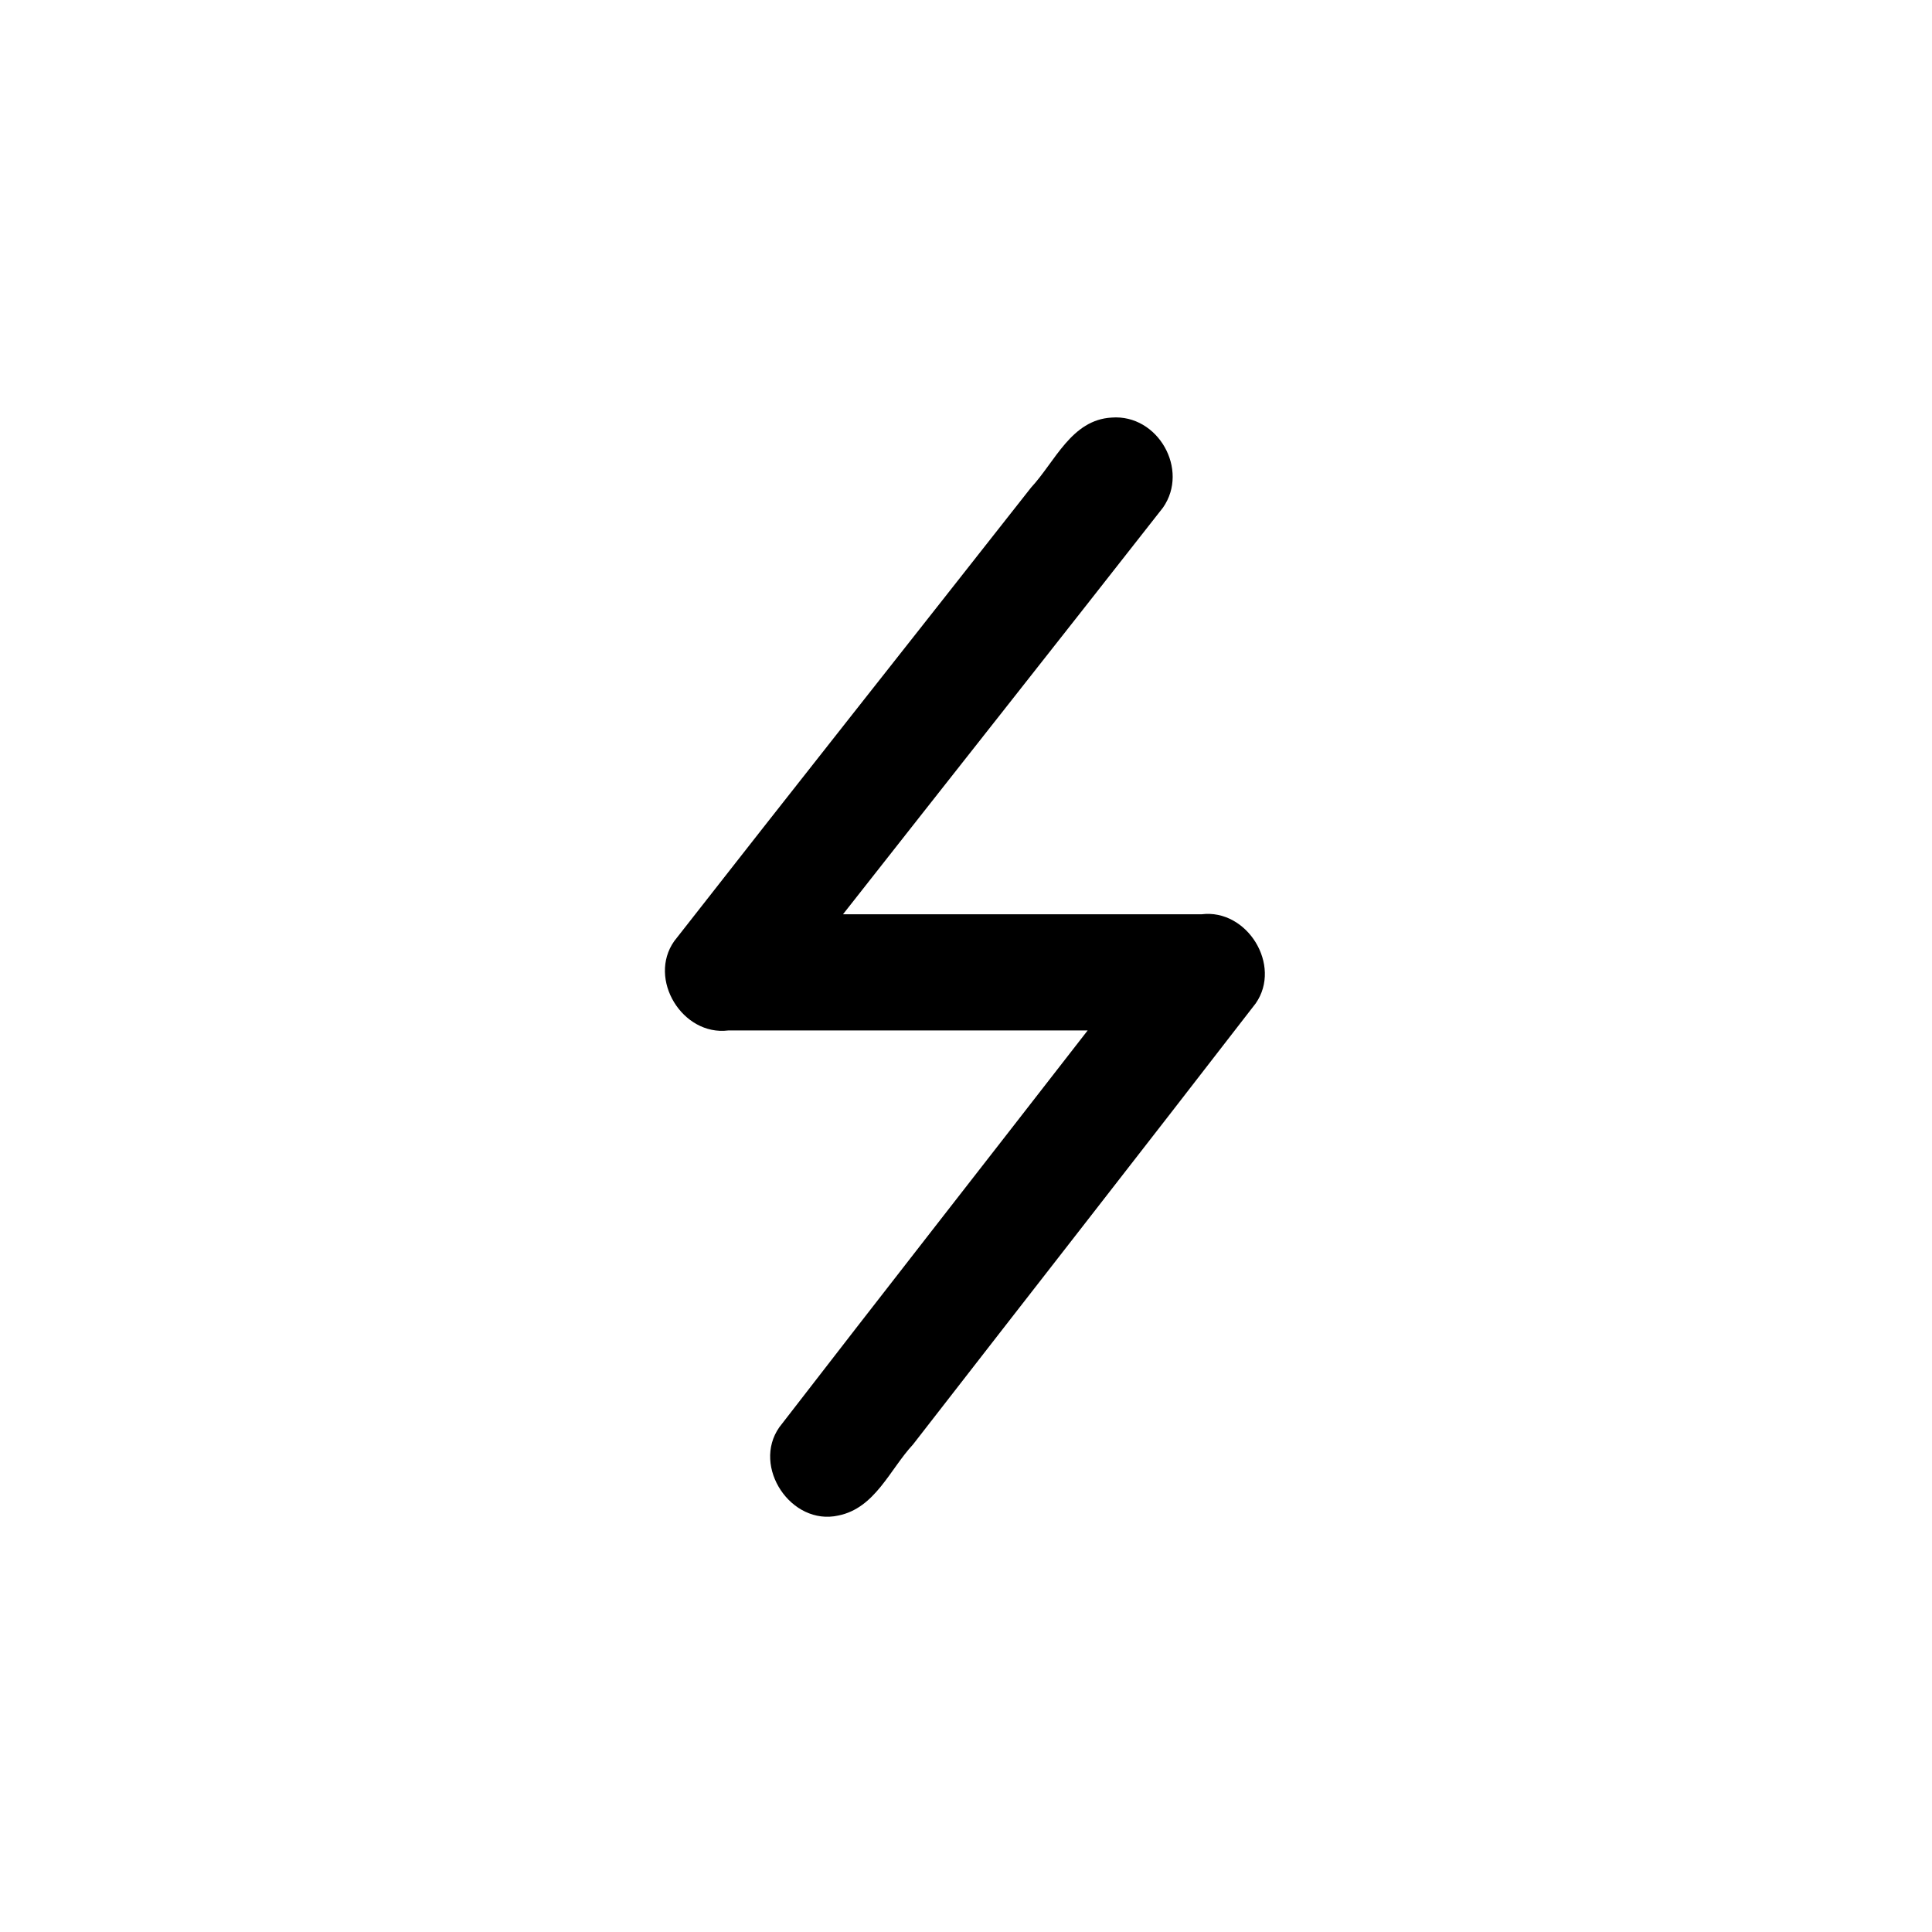
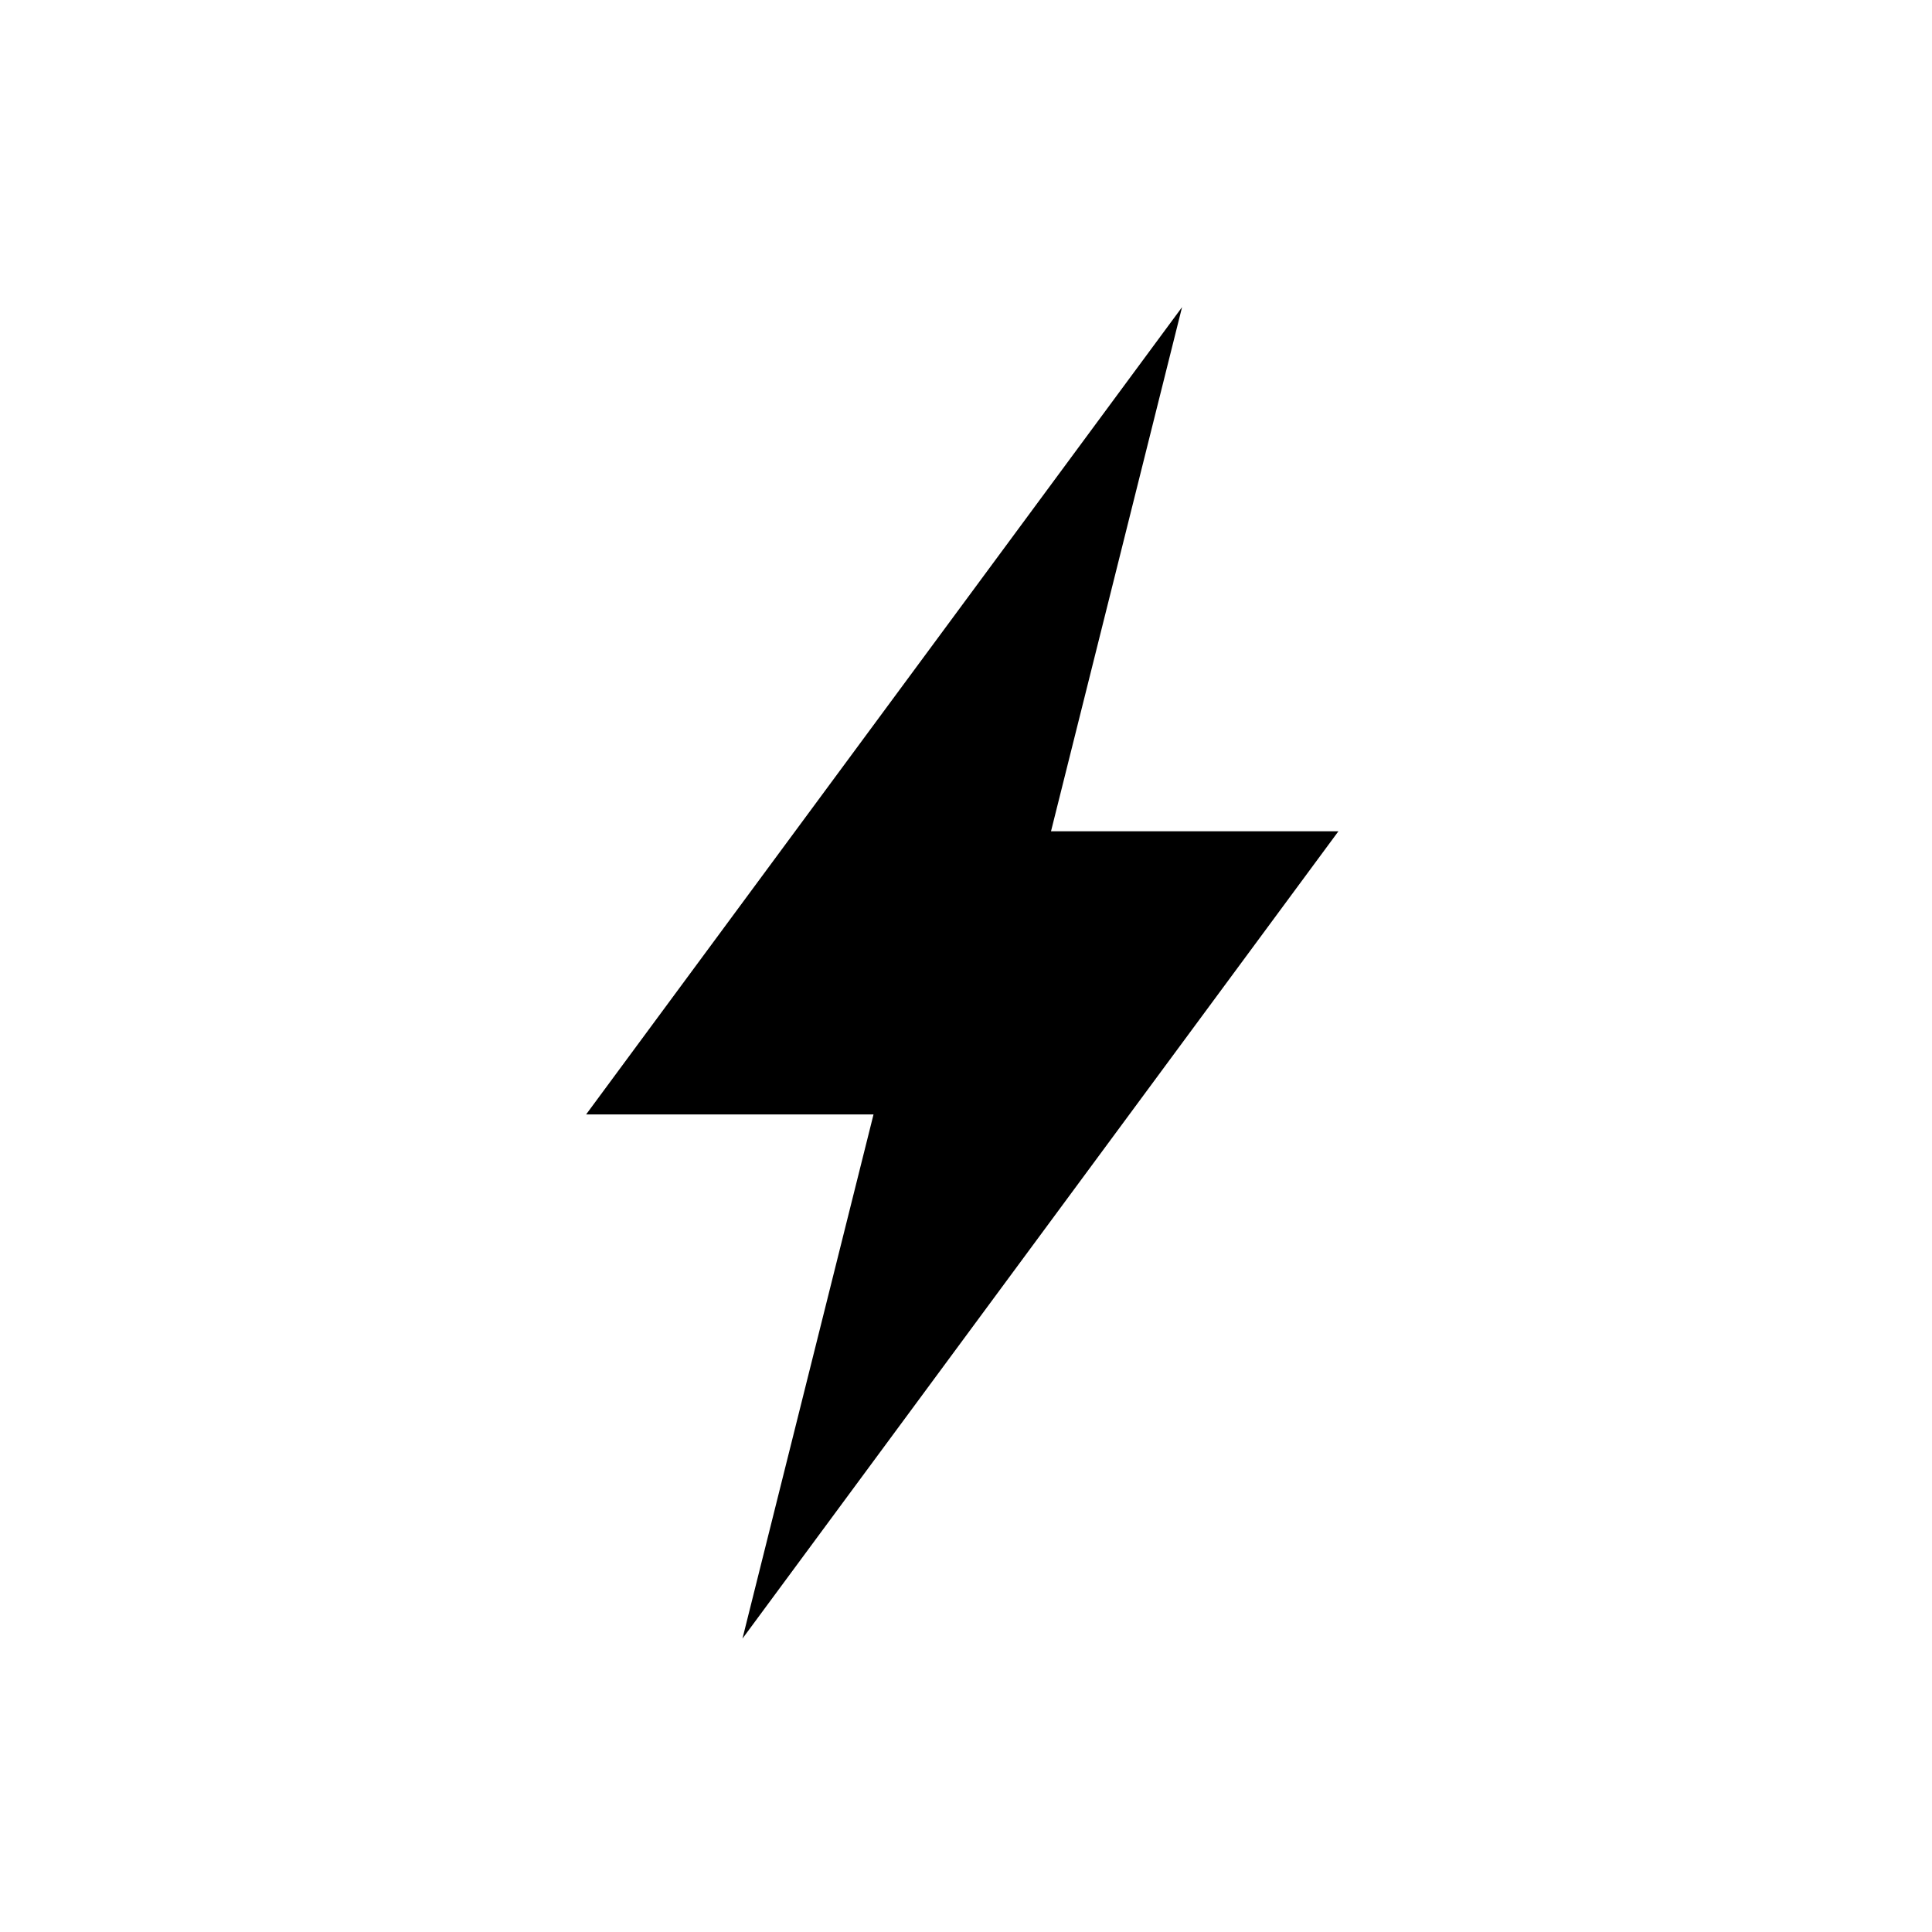
<svg xmlns="http://www.w3.org/2000/svg" version="1.1" id="svg2985" height="30" width="30">
  <defs id="defs2987" />
  <g id="layer1" transform="translate(0,-1022.362)">
    <g id="g1488" transform="translate(0,1022.362)" />
    <g id="g1516" transform="translate(0,1022.362)" />
-     <path style="color:#000000;font-style:normal;font-variant:normal;font-weight:normal;font-stretch:normal;font-size:medium;line-height:normal;font-family:sans-serif;font-variant-ligatures:normal;font-variant-position:normal;font-variant-caps:normal;font-variant-numeric:normal;font-variant-alternates:normal;font-feature-settings:normal;text-indent:0;text-align:start;text-decoration:none;text-decoration-line:none;text-decoration-style:solid;text-decoration-color:#000000;letter-spacing:normal;word-spacing:normal;text-transform:none;writing-mode:lr-tb;direction:ltr;text-orientation:mixed;dominant-baseline:auto;baseline-shift:baseline;text-anchor:start;white-space:normal;shape-padding:0;clip-rule:nonzero;display:inline;overflow:visible;visibility:visible;opacity:1;isolation:auto;mix-blend-mode:normal;color-interpolation:sRGB;color-interpolation-filters:linearRGB;solid-color:#000000;solid-opacity:1;vector-effect:none;fill-opacity:1;fill-rule:evenodd;stroke:none;stroke-width:1.806;stroke-linecap:round;stroke-linejoin:round;stroke-miterlimit:4;stroke-dasharray:none;stroke-dashoffset:0;stroke-opacity:1;color-rendering:auto;image-rendering:auto;shape-rendering:auto;text-rendering:auto;enable-background:accumulate" d="M 17.262,1028.846 C 16.636,1028.881 16.385,1029.529 16.011,1029.932 14.165,1032.281 12.309,1034.622 10.469,1036.976 10.054,1037.565 10.597,1038.451 11.308,1038.363 13.168,1038.363 15.029,1038.363 16.889,1038.363 15.294,1040.418 13.691,1042.465 12.102,1044.523 11.67,1045.137 12.285,1046.059 13.018,1045.895 13.589,1045.78 13.816,1045.181 14.177,1044.792 15.95,1042.507 17.732,1040.23 19.499,1037.942 19.91,1037.351 19.366,1036.47 18.657,1036.559 16.801,1036.559 14.945,1036.559 13.09,1036.559 14.745,1034.453 16.408,1032.352 18.059,1030.244 18.471,1029.654 17.98,1028.791 17.262,1028.846 Z" id="path825" />
+     <path id="path897" d="m 11.529,1047.806 9.254,-12.536 h -4.463 l 2.035,-8.139 -9.254,12.536 h 4.463 z" style="fill-rule:evenodd;stroke:none;stroke-width:0.743px;stroke-linecap:butt;stroke-linejoin:miter;stroke-opacity:1" />
  </g>
</svg>
